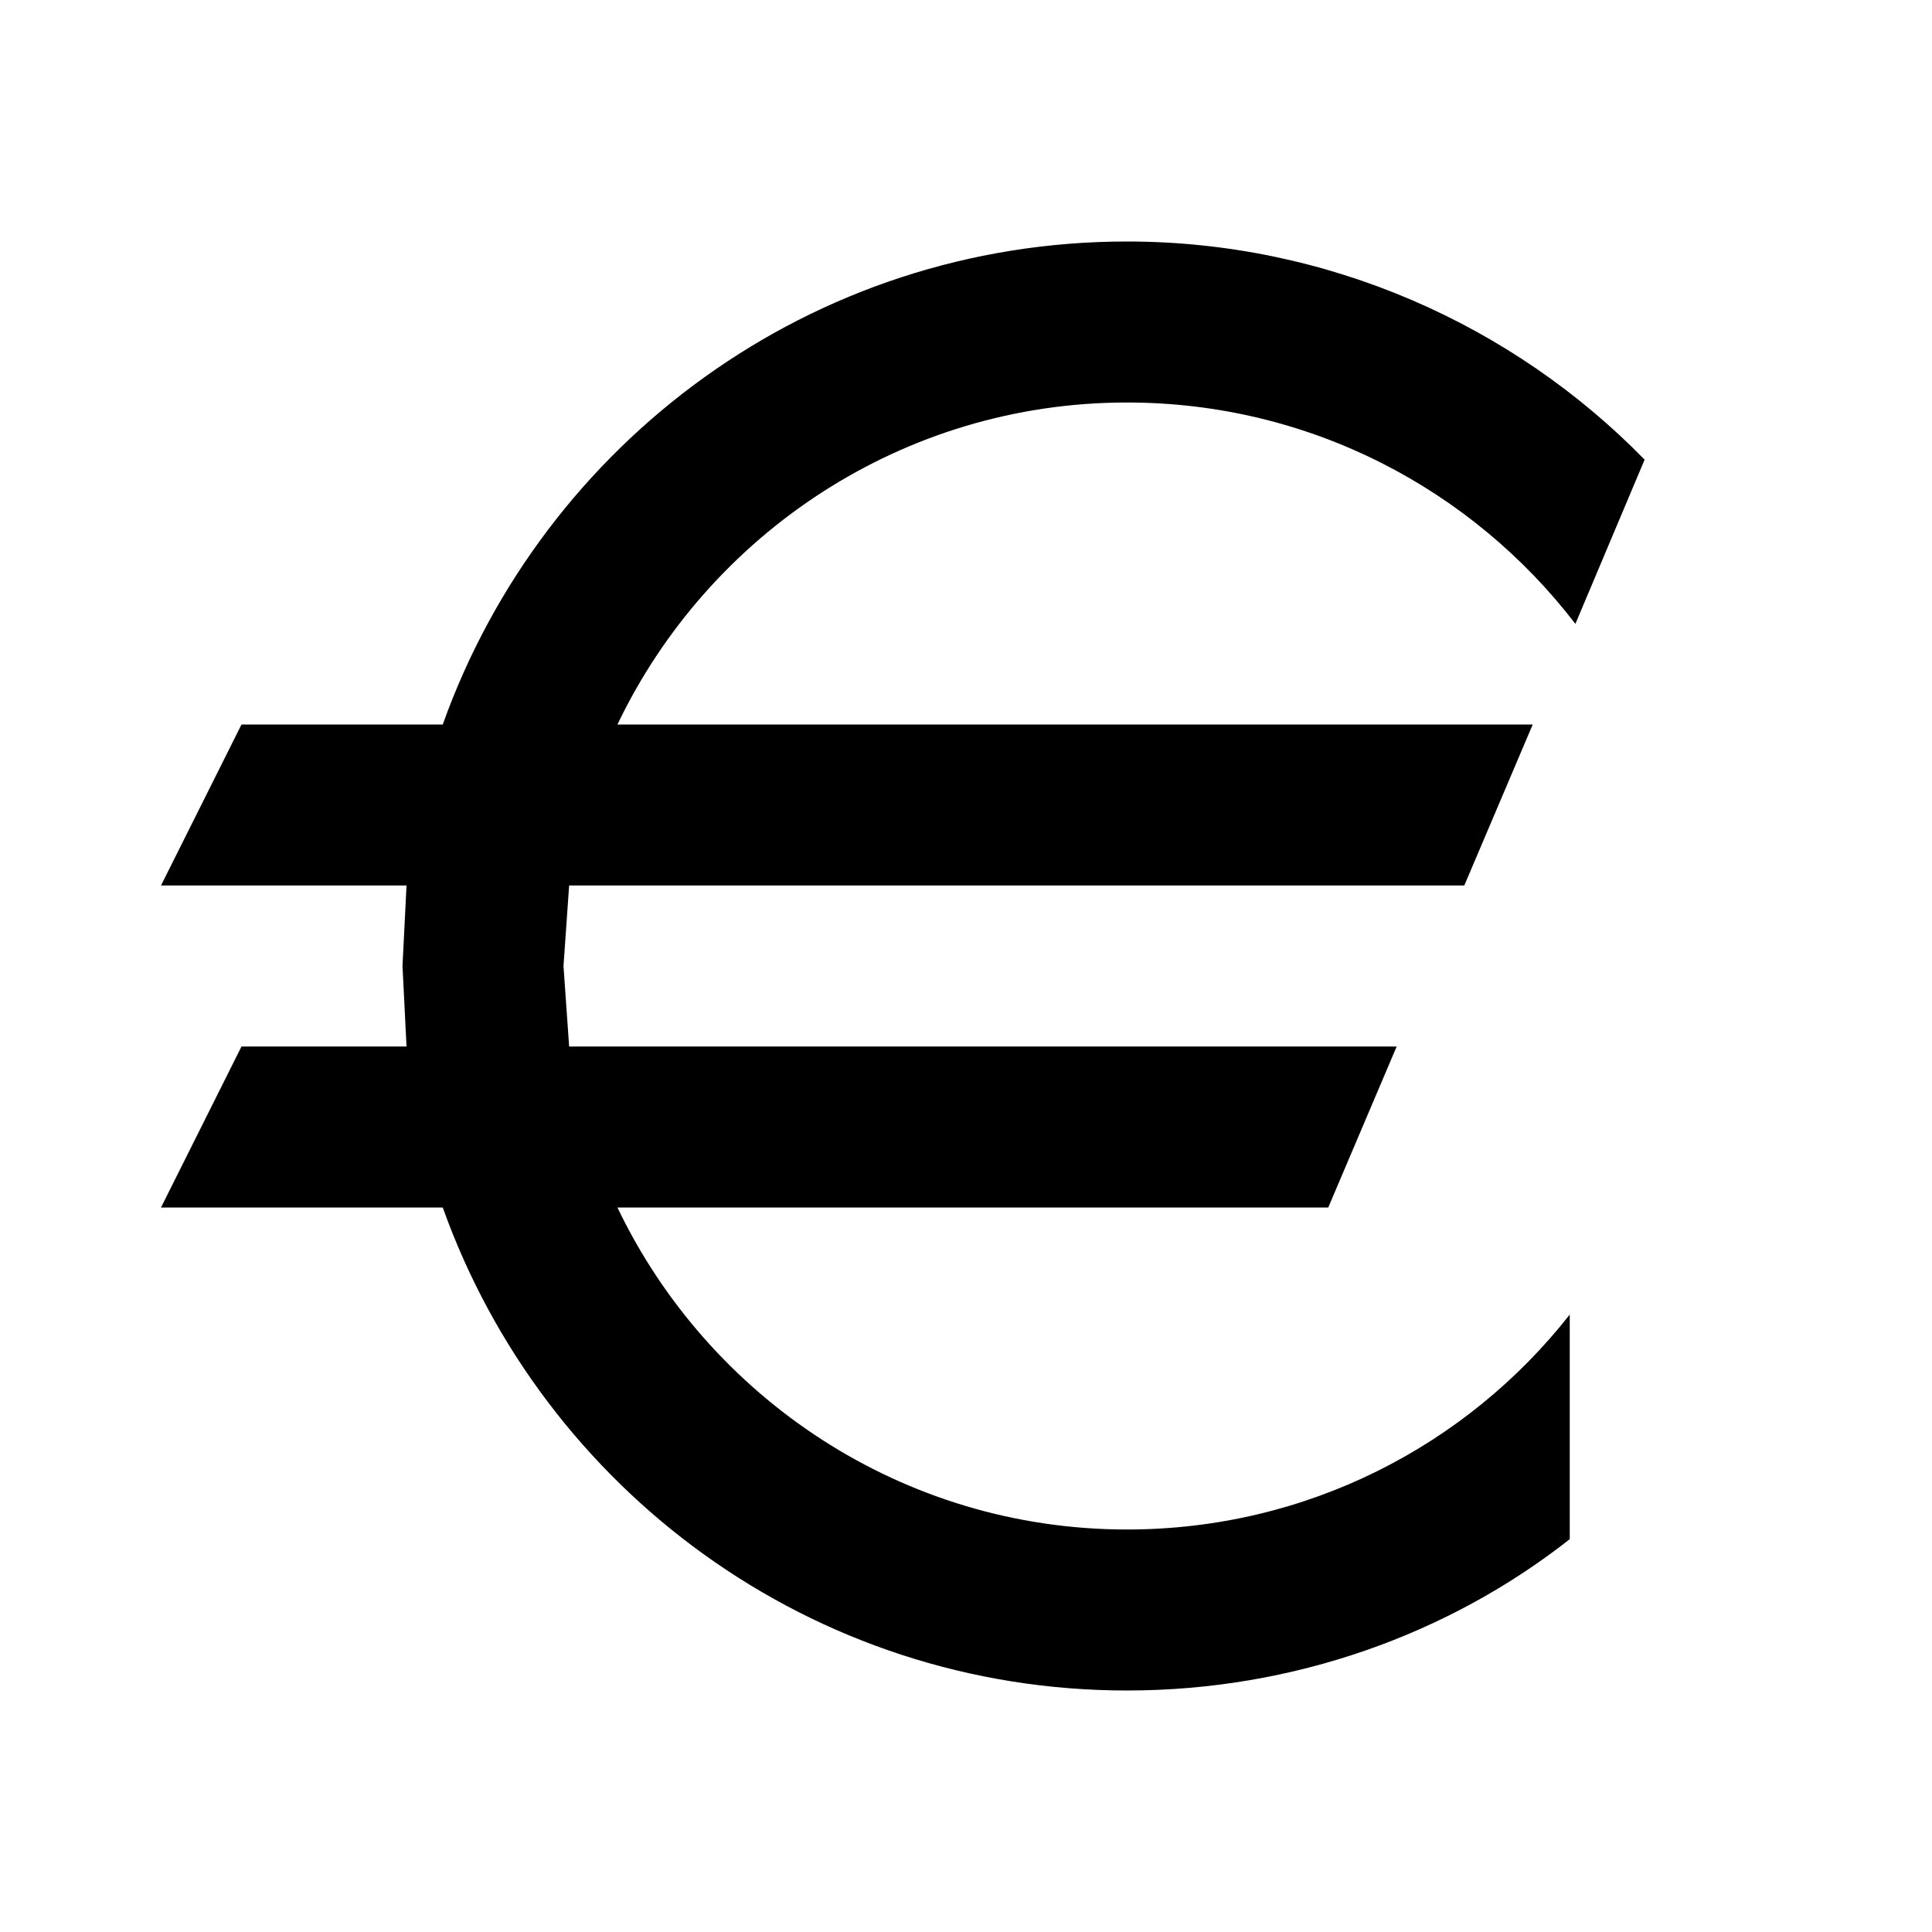
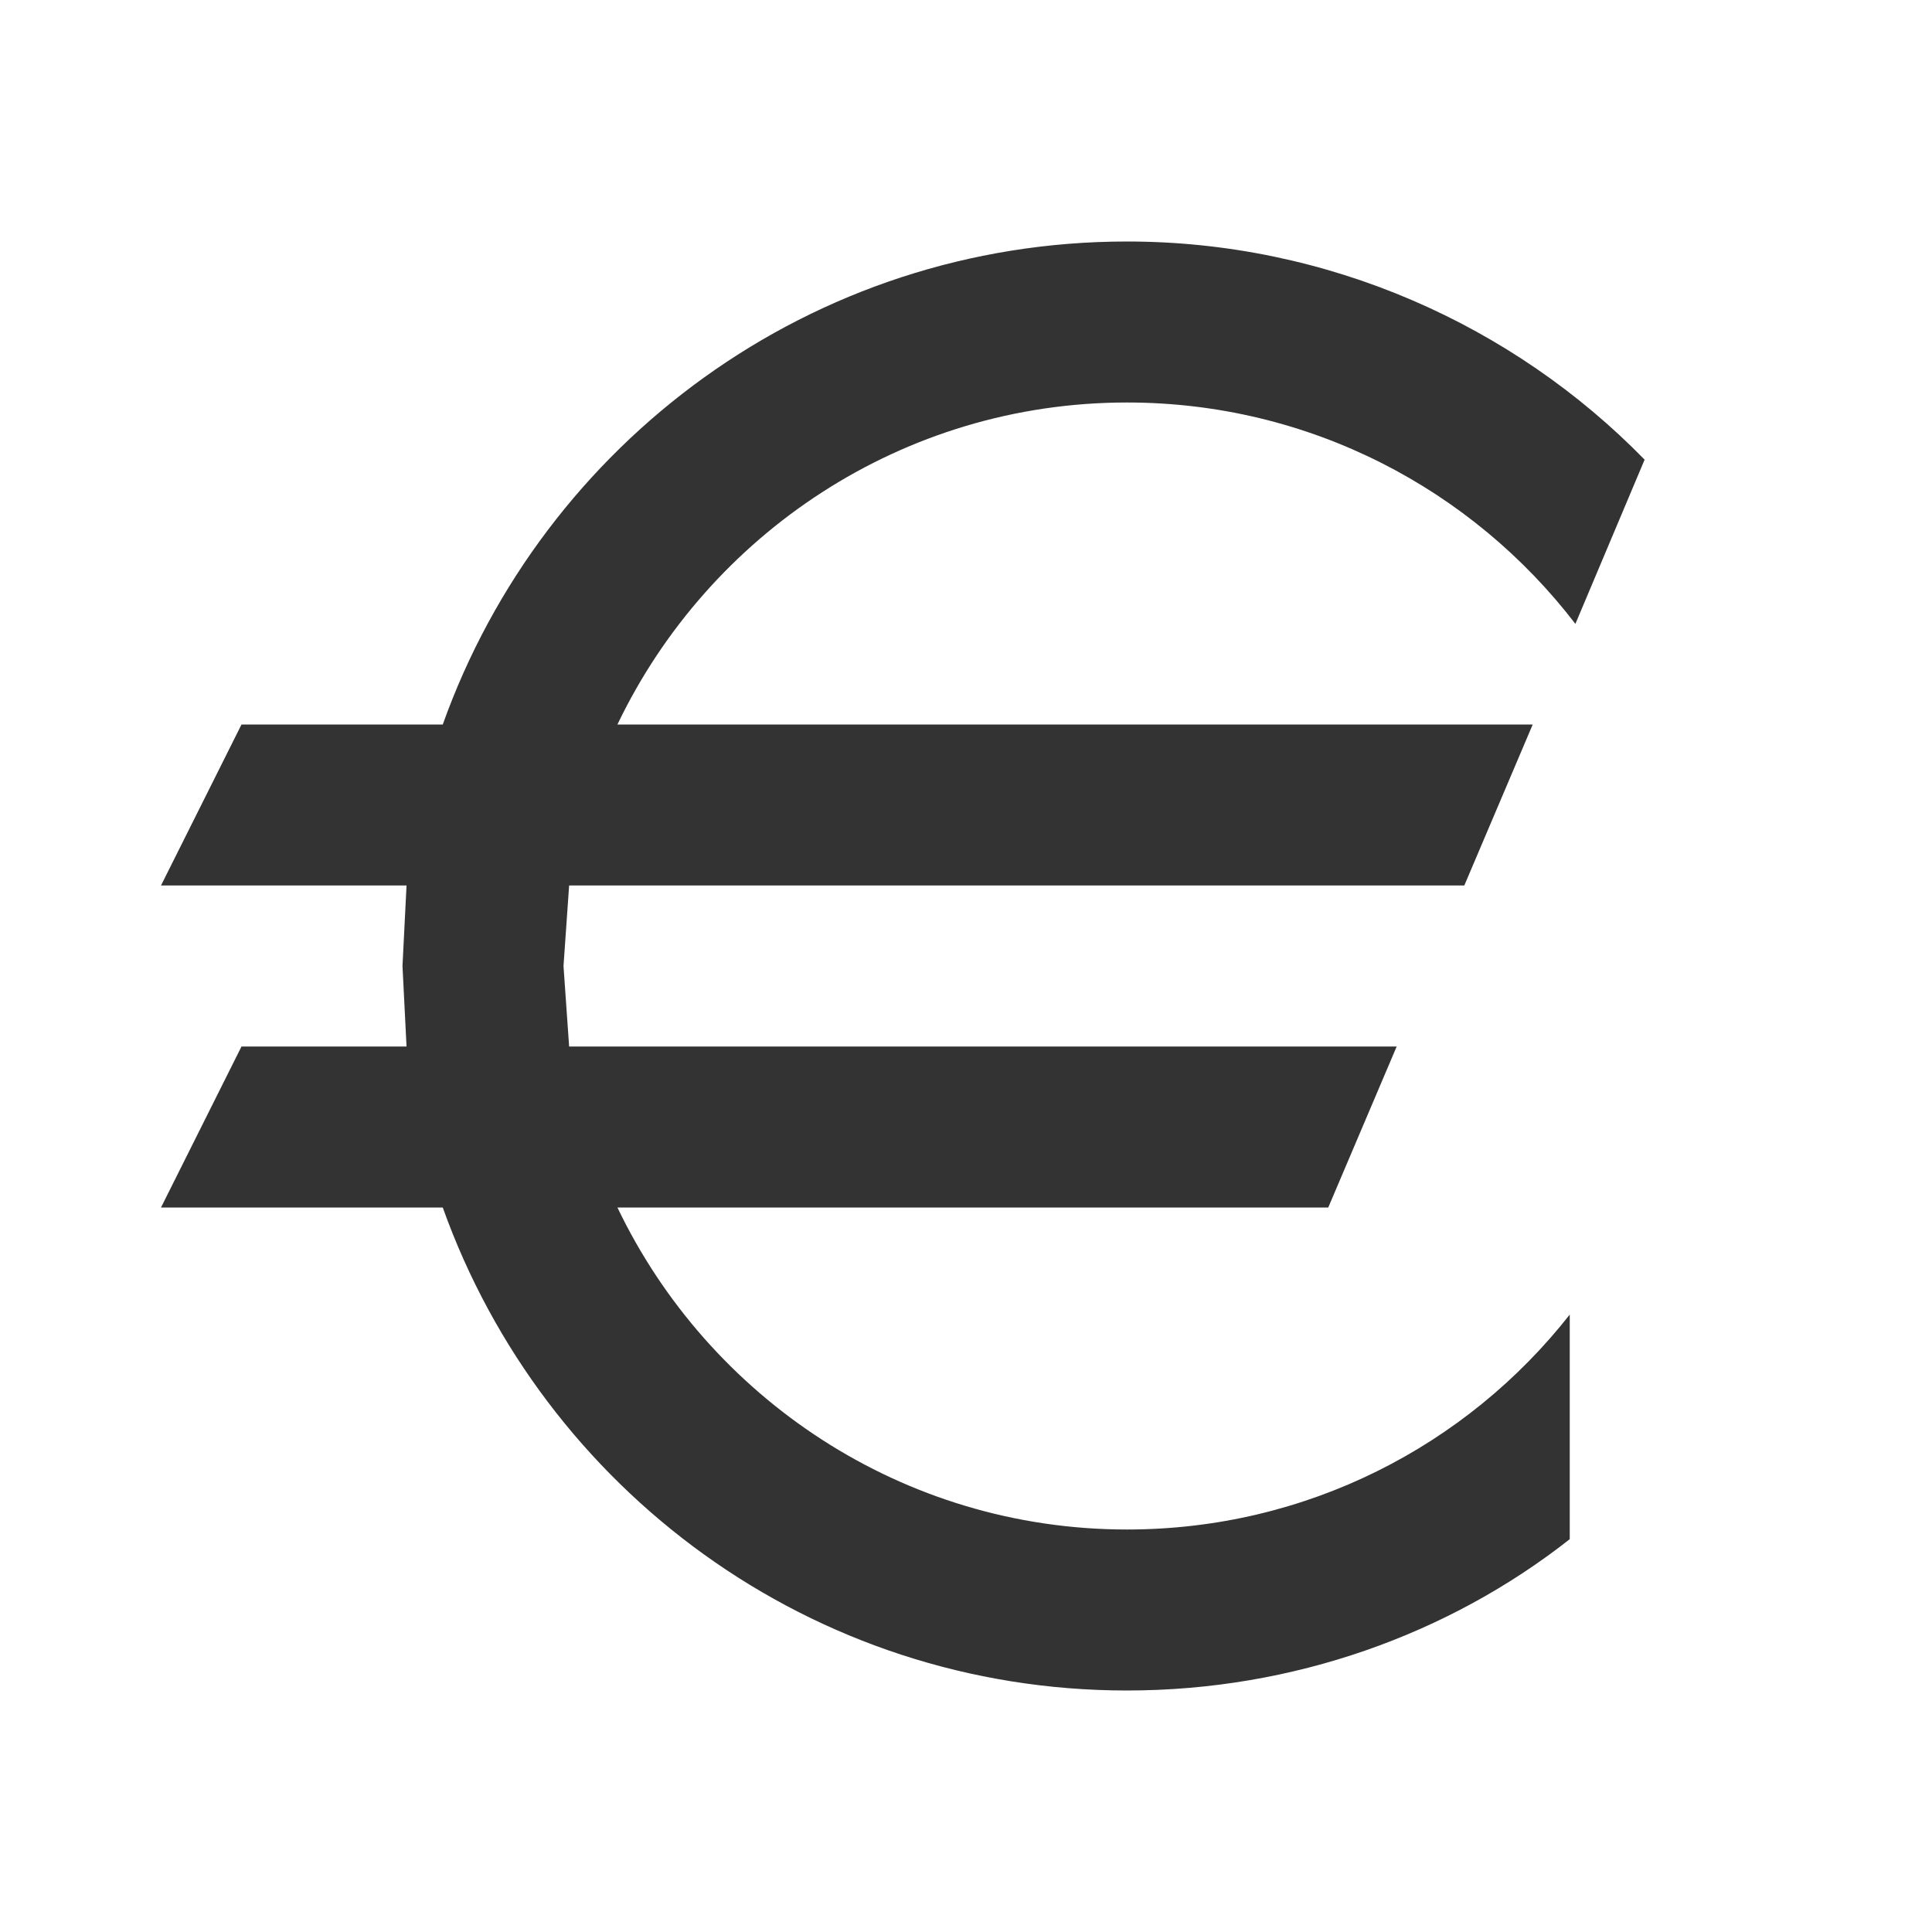
- <svg xmlns="http://www.w3.org/2000/svg" version="1.1" width="24" height="24" viewBox="0 0 24 24">
-   <path d="M7.07,11L7,12L7.07,13H17.35L16.5,15H7.67C8.8,17.36 11.21,19 14,19C16.23,19 18.22,17.96 19.5,16.33V19.12C18,20.3 16.07,21 14,21C10.08,21 6.75,18.5 5.5,15H2L3,13H5.05L5,12L5.05,11H2L3,9H5.5C6.75,5.5 10.08,3 14,3C16.5,3 18.8,4.04 20.43,5.71L19.57,7.75C18.29,6.08 16.27,5 14,5C11.21,5 8.8,6.64 7.67,9H19.04L18.19,11H7.07Z" />
+ <svg xmlns="http://www.w3.org/2000/svg" width="100" height="100" viewBox="0 0 100 100" fill="none">
+   <path d="M29.458 45.833L29.167 50L29.458 54.167H72.292L68.75 62.5H31.958C36.667 72.333 46.708 79.167 58.333 79.167C67.625 79.167 75.917 74.833 81.25 68.042V79.667C75 84.583 66.958 87.5 58.333 87.5C42 87.5 28.125 77.083 22.917 62.5H8.333L12.5 54.167H21.042L20.833 50L21.042 45.833H8.333L12.5 37.5H22.917C28.125 22.917 42 12.5 58.333 12.5C68.75 12.5 78.333 16.833 85.125 23.792L81.542 32.292C76.208 25.333 67.792 20.833 58.333 20.833C46.708 20.833 36.667 27.667 31.958 37.5H79.333L75.792 45.833H29.458Z" fill="#333333" />
</svg>
